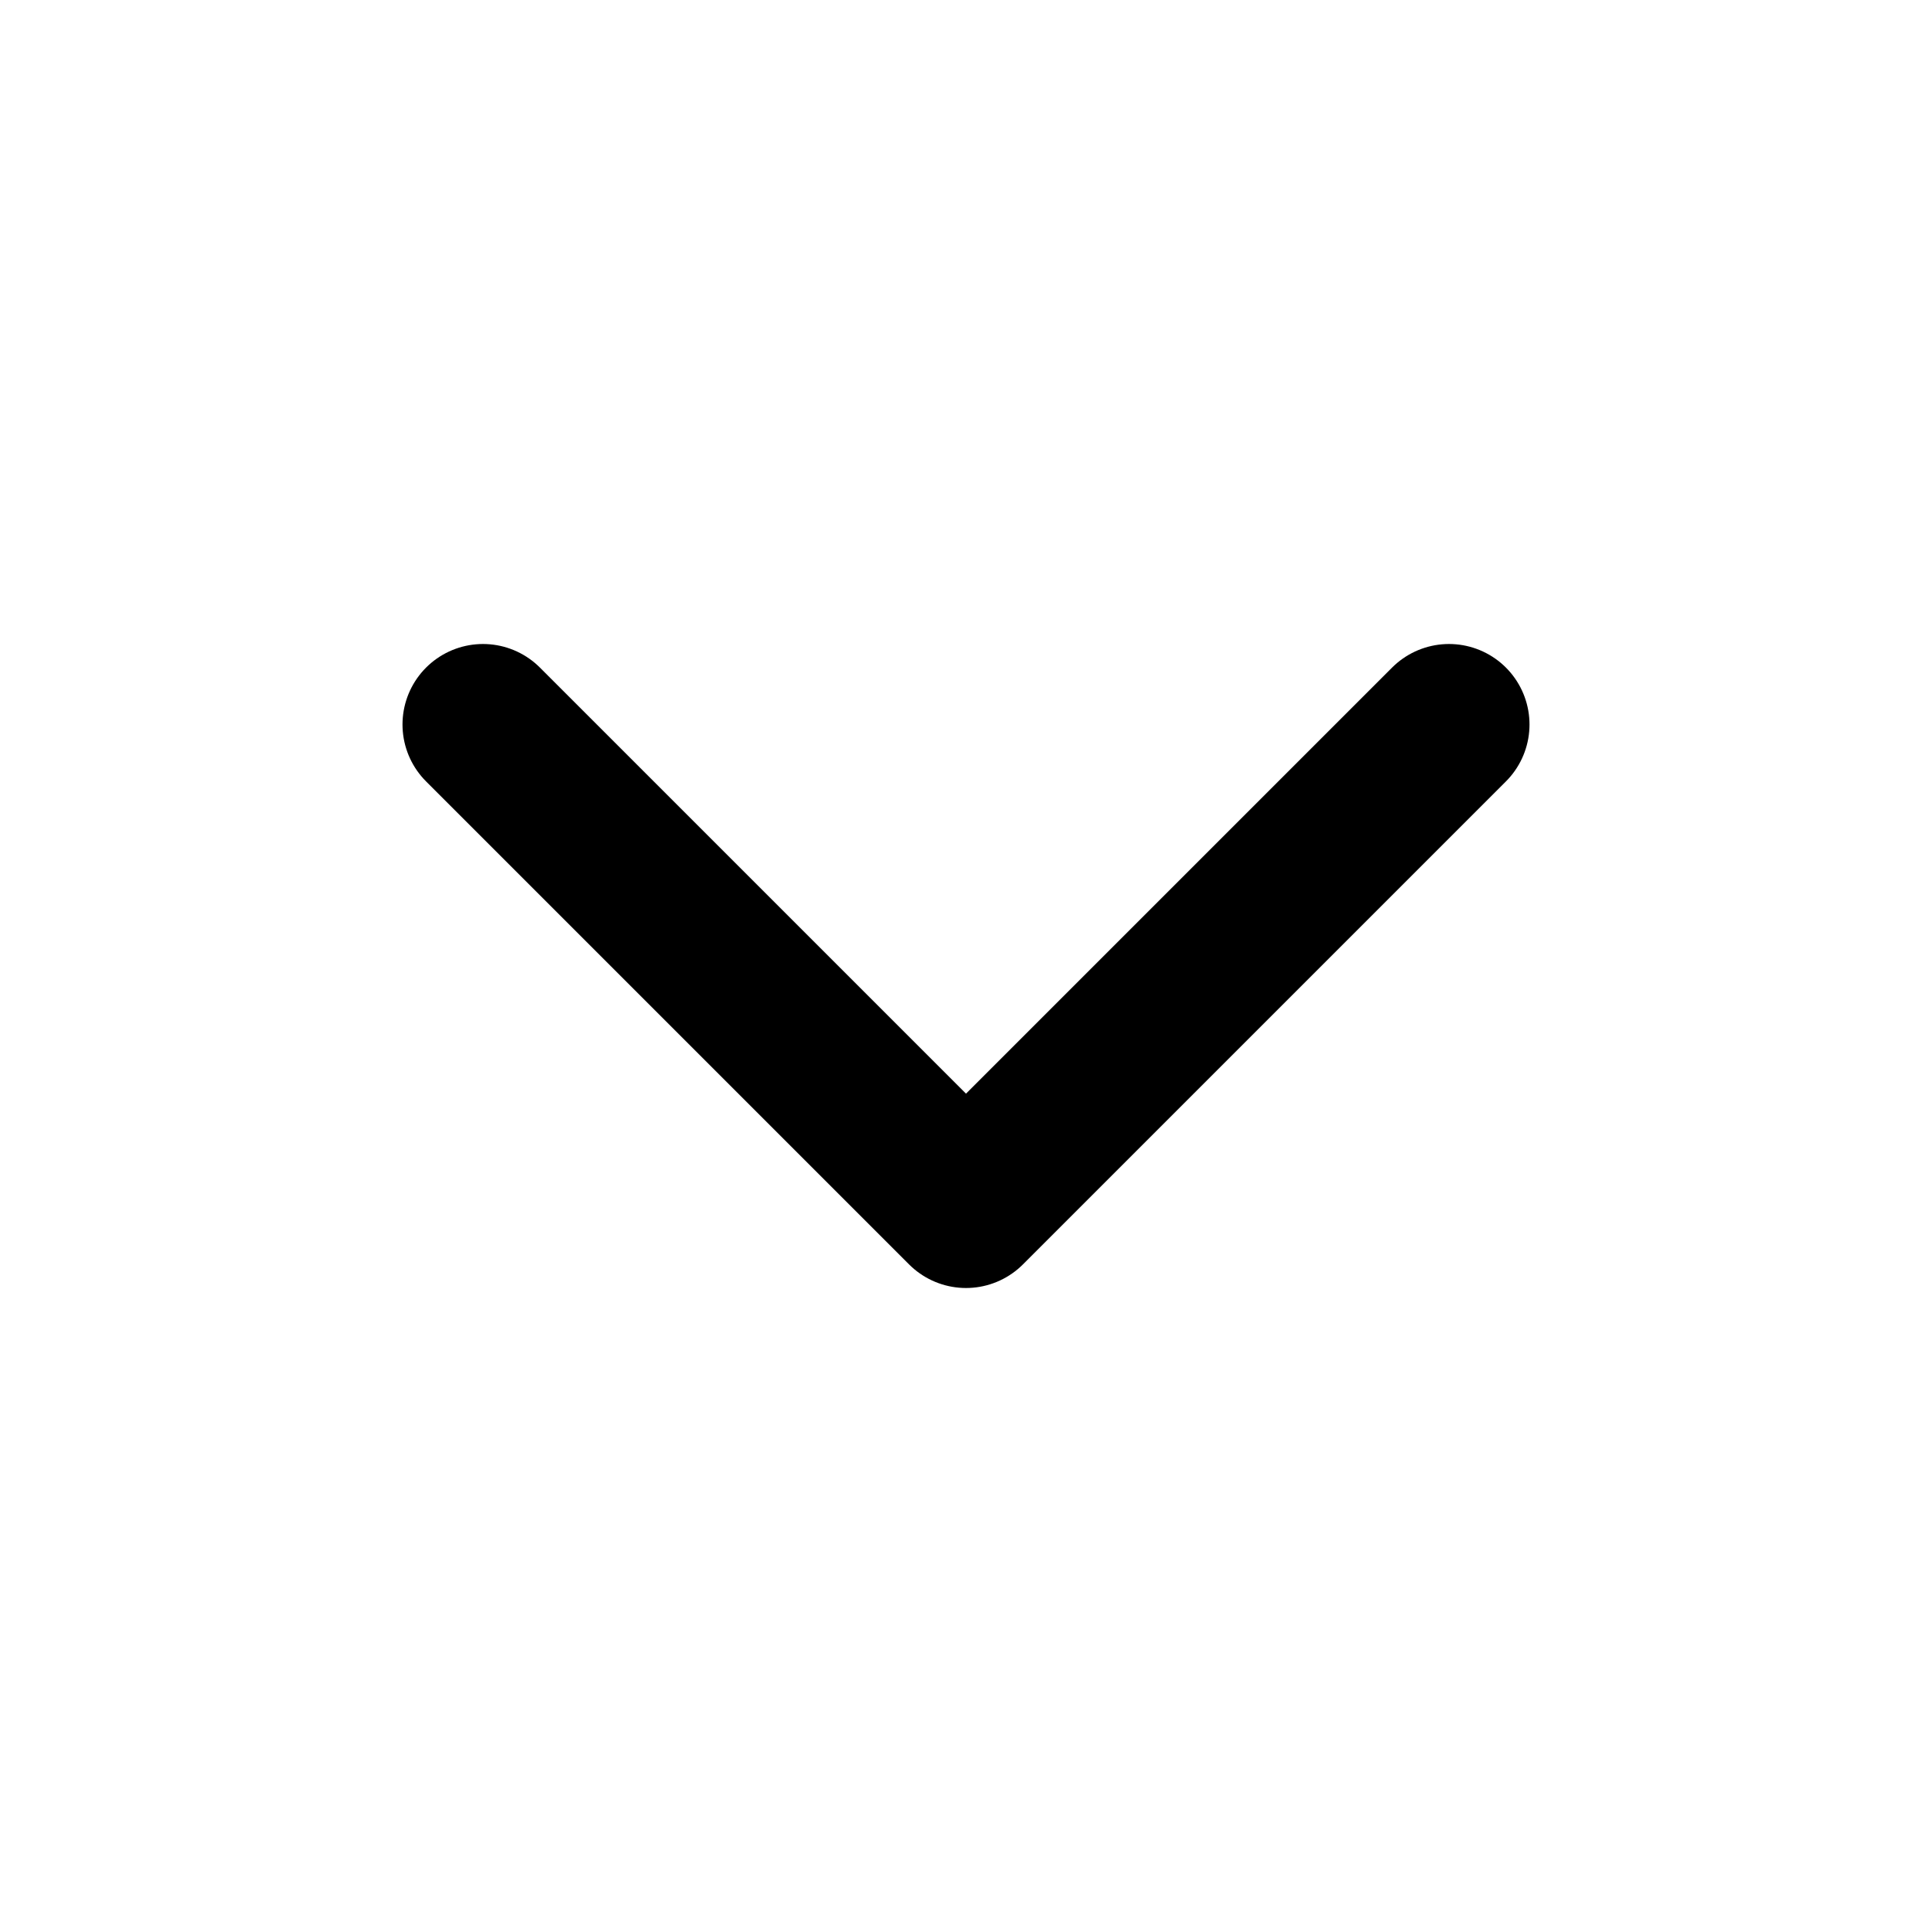
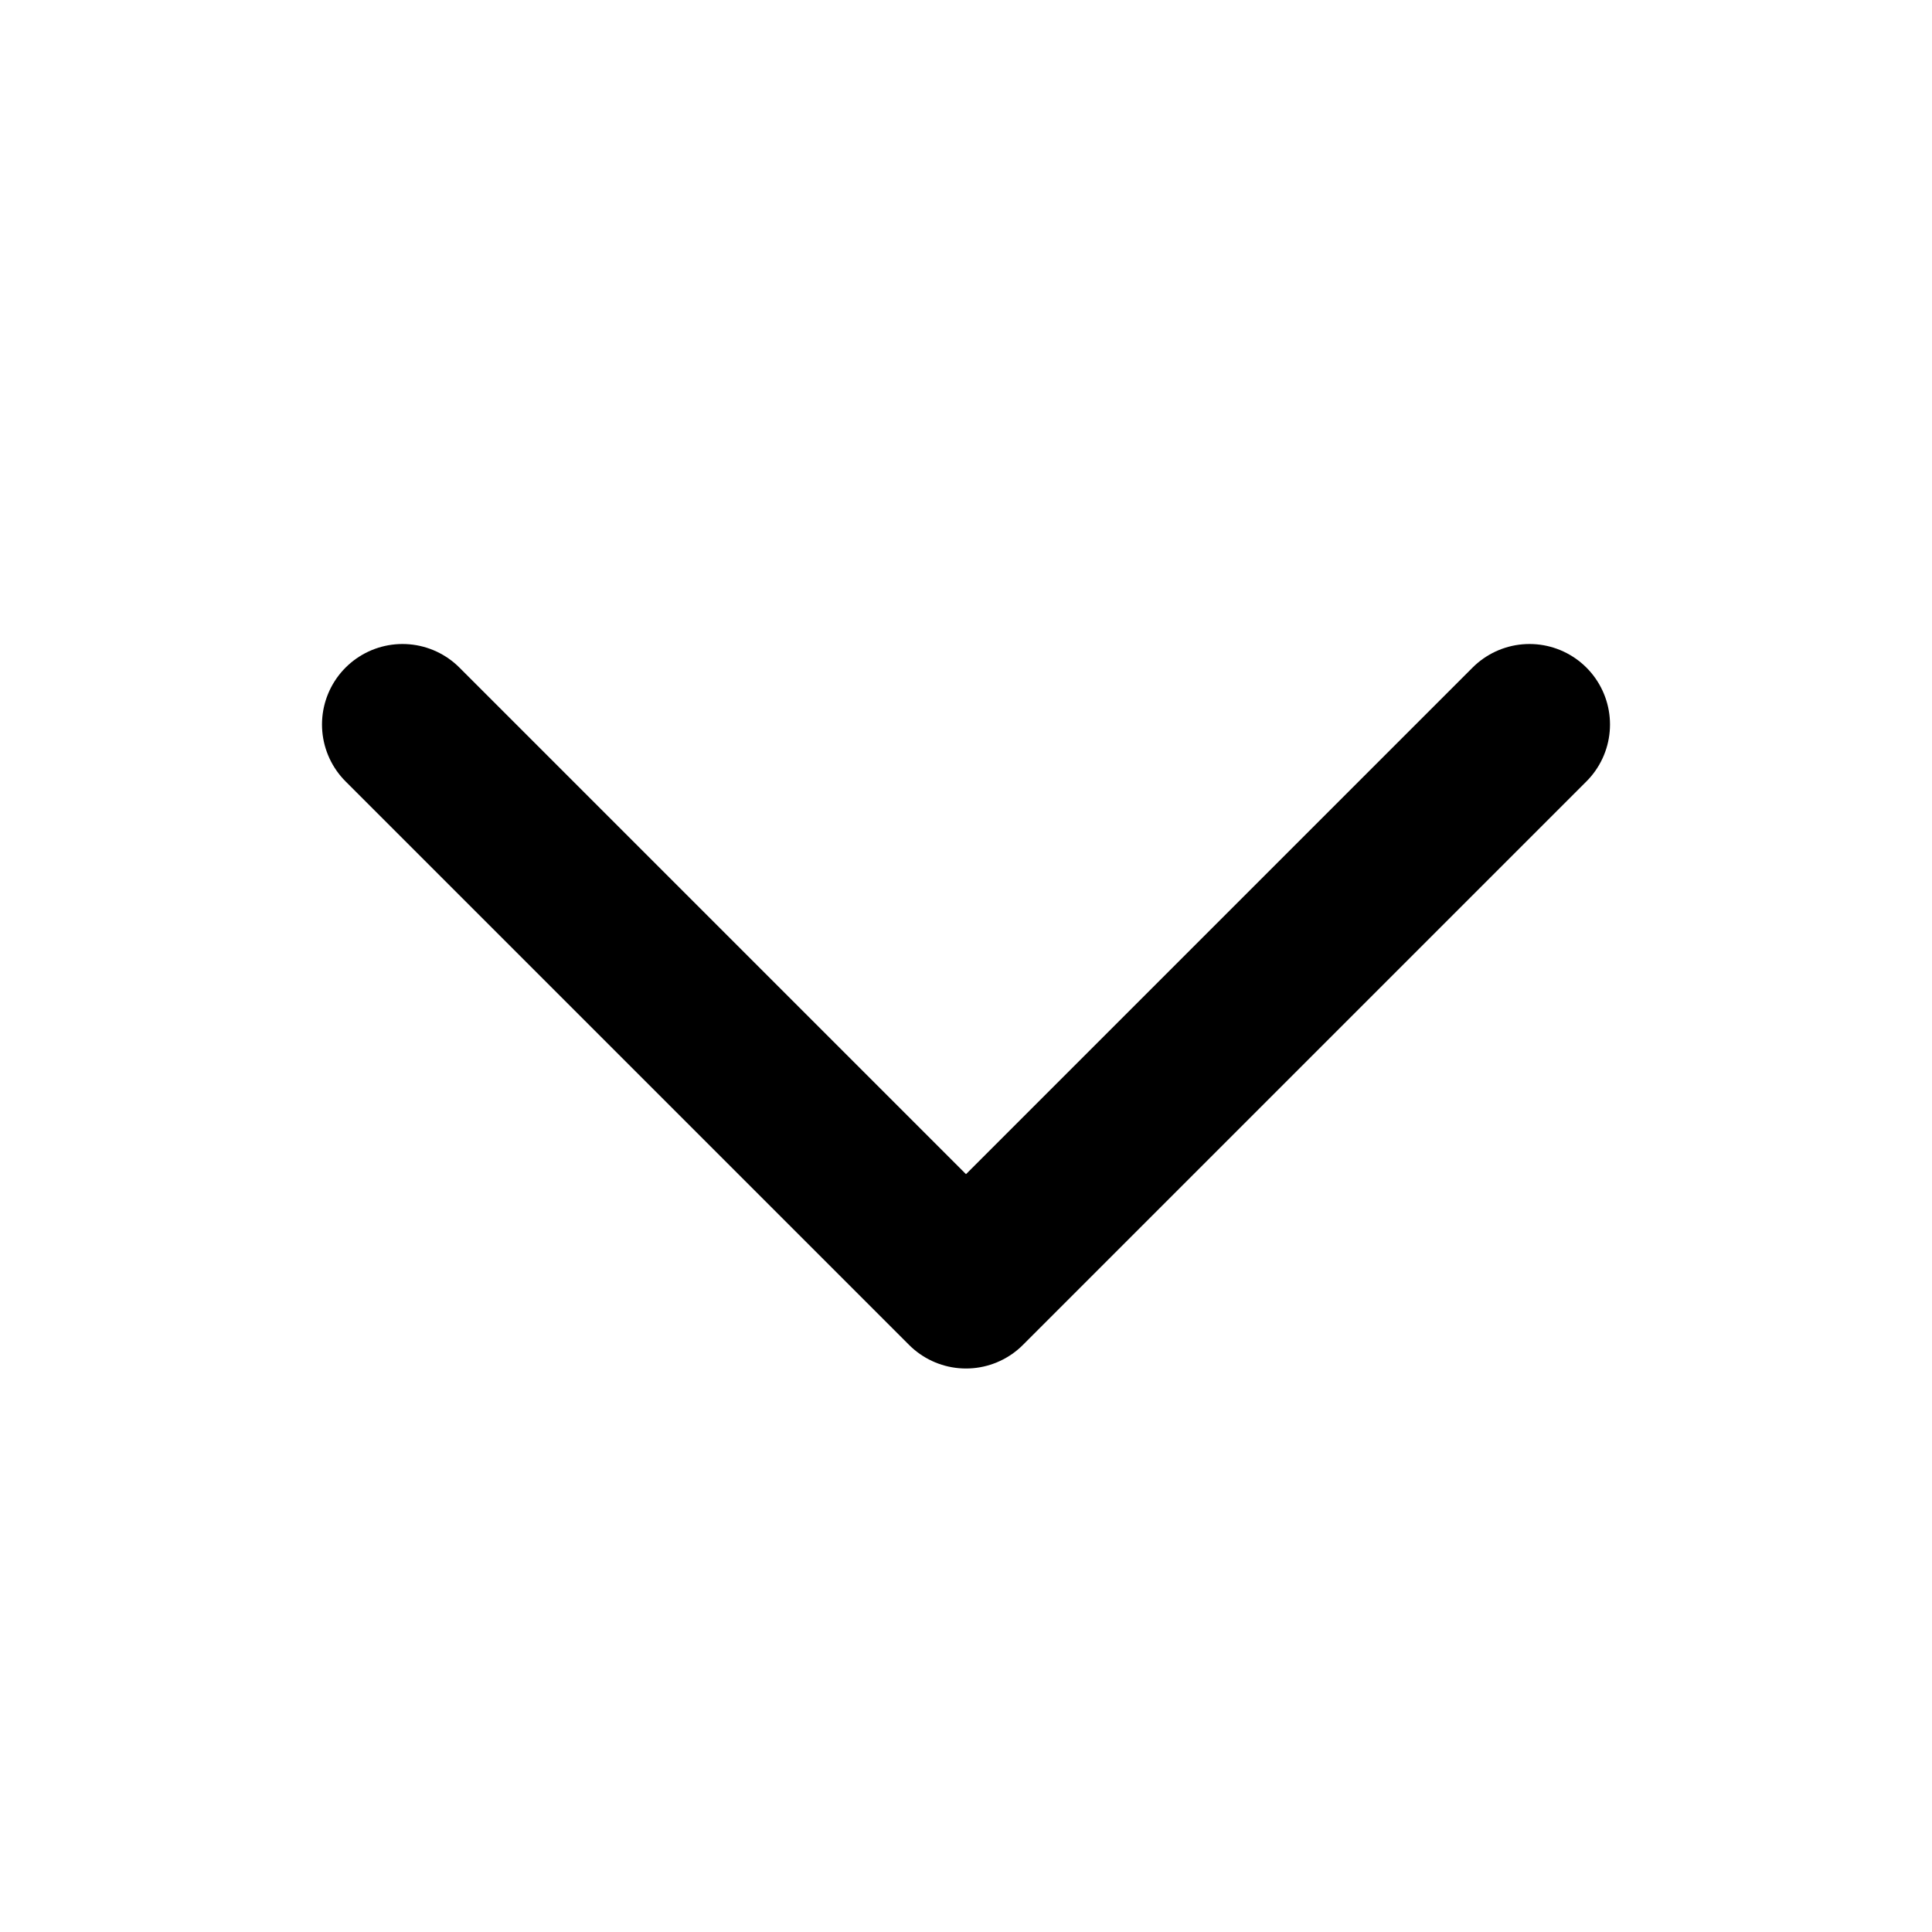
- <svg xmlns="http://www.w3.org/2000/svg" width="16" height="16" viewBox="0 0 24 24" fill="none" stroke="currentColor" stroke-width="2" stroke-linecap="round" stroke-linejoin="round">
-   <polyline points="6 9 12 15 18 9" />
+ <svg xmlns="http://www.w3.org/2000/svg" width="24" height="24" viewBox="0 0 24 24" fill="none" stroke="currentColor" stroke-width="2" stroke-linecap="round" stroke-linejoin="round">
+   <path d="M19 9l-7 7-7-7" />
</svg>
